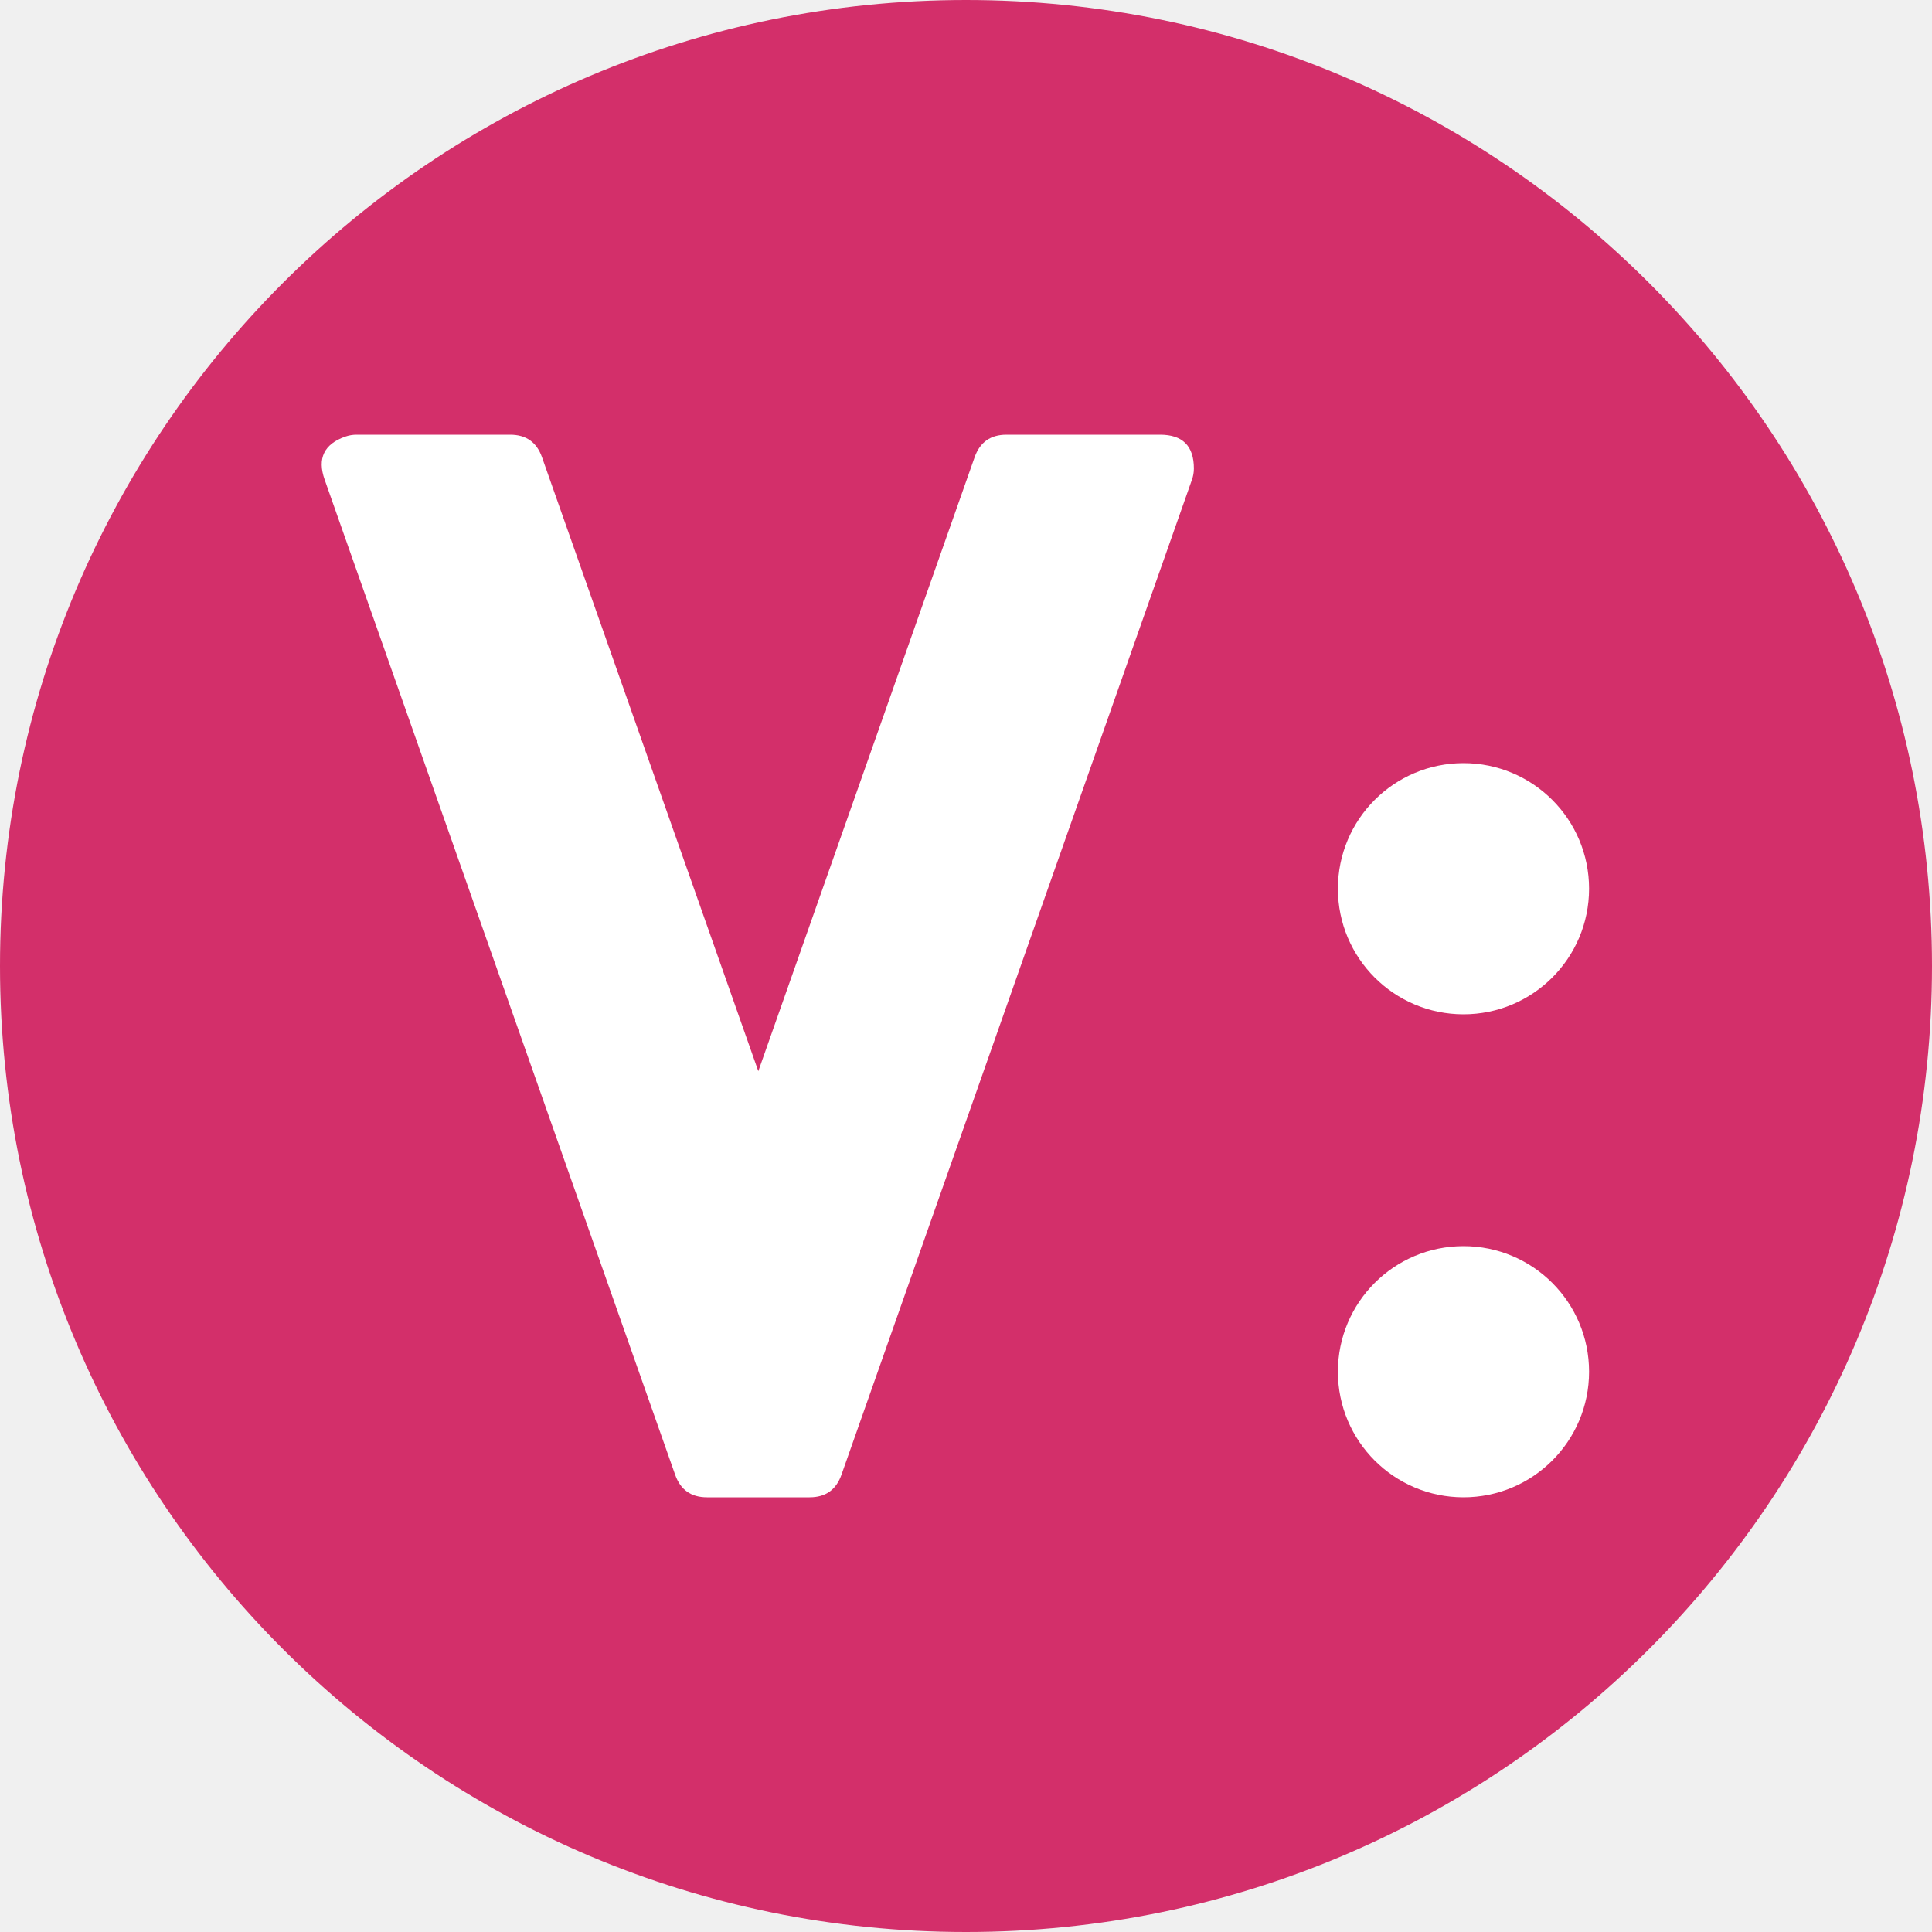
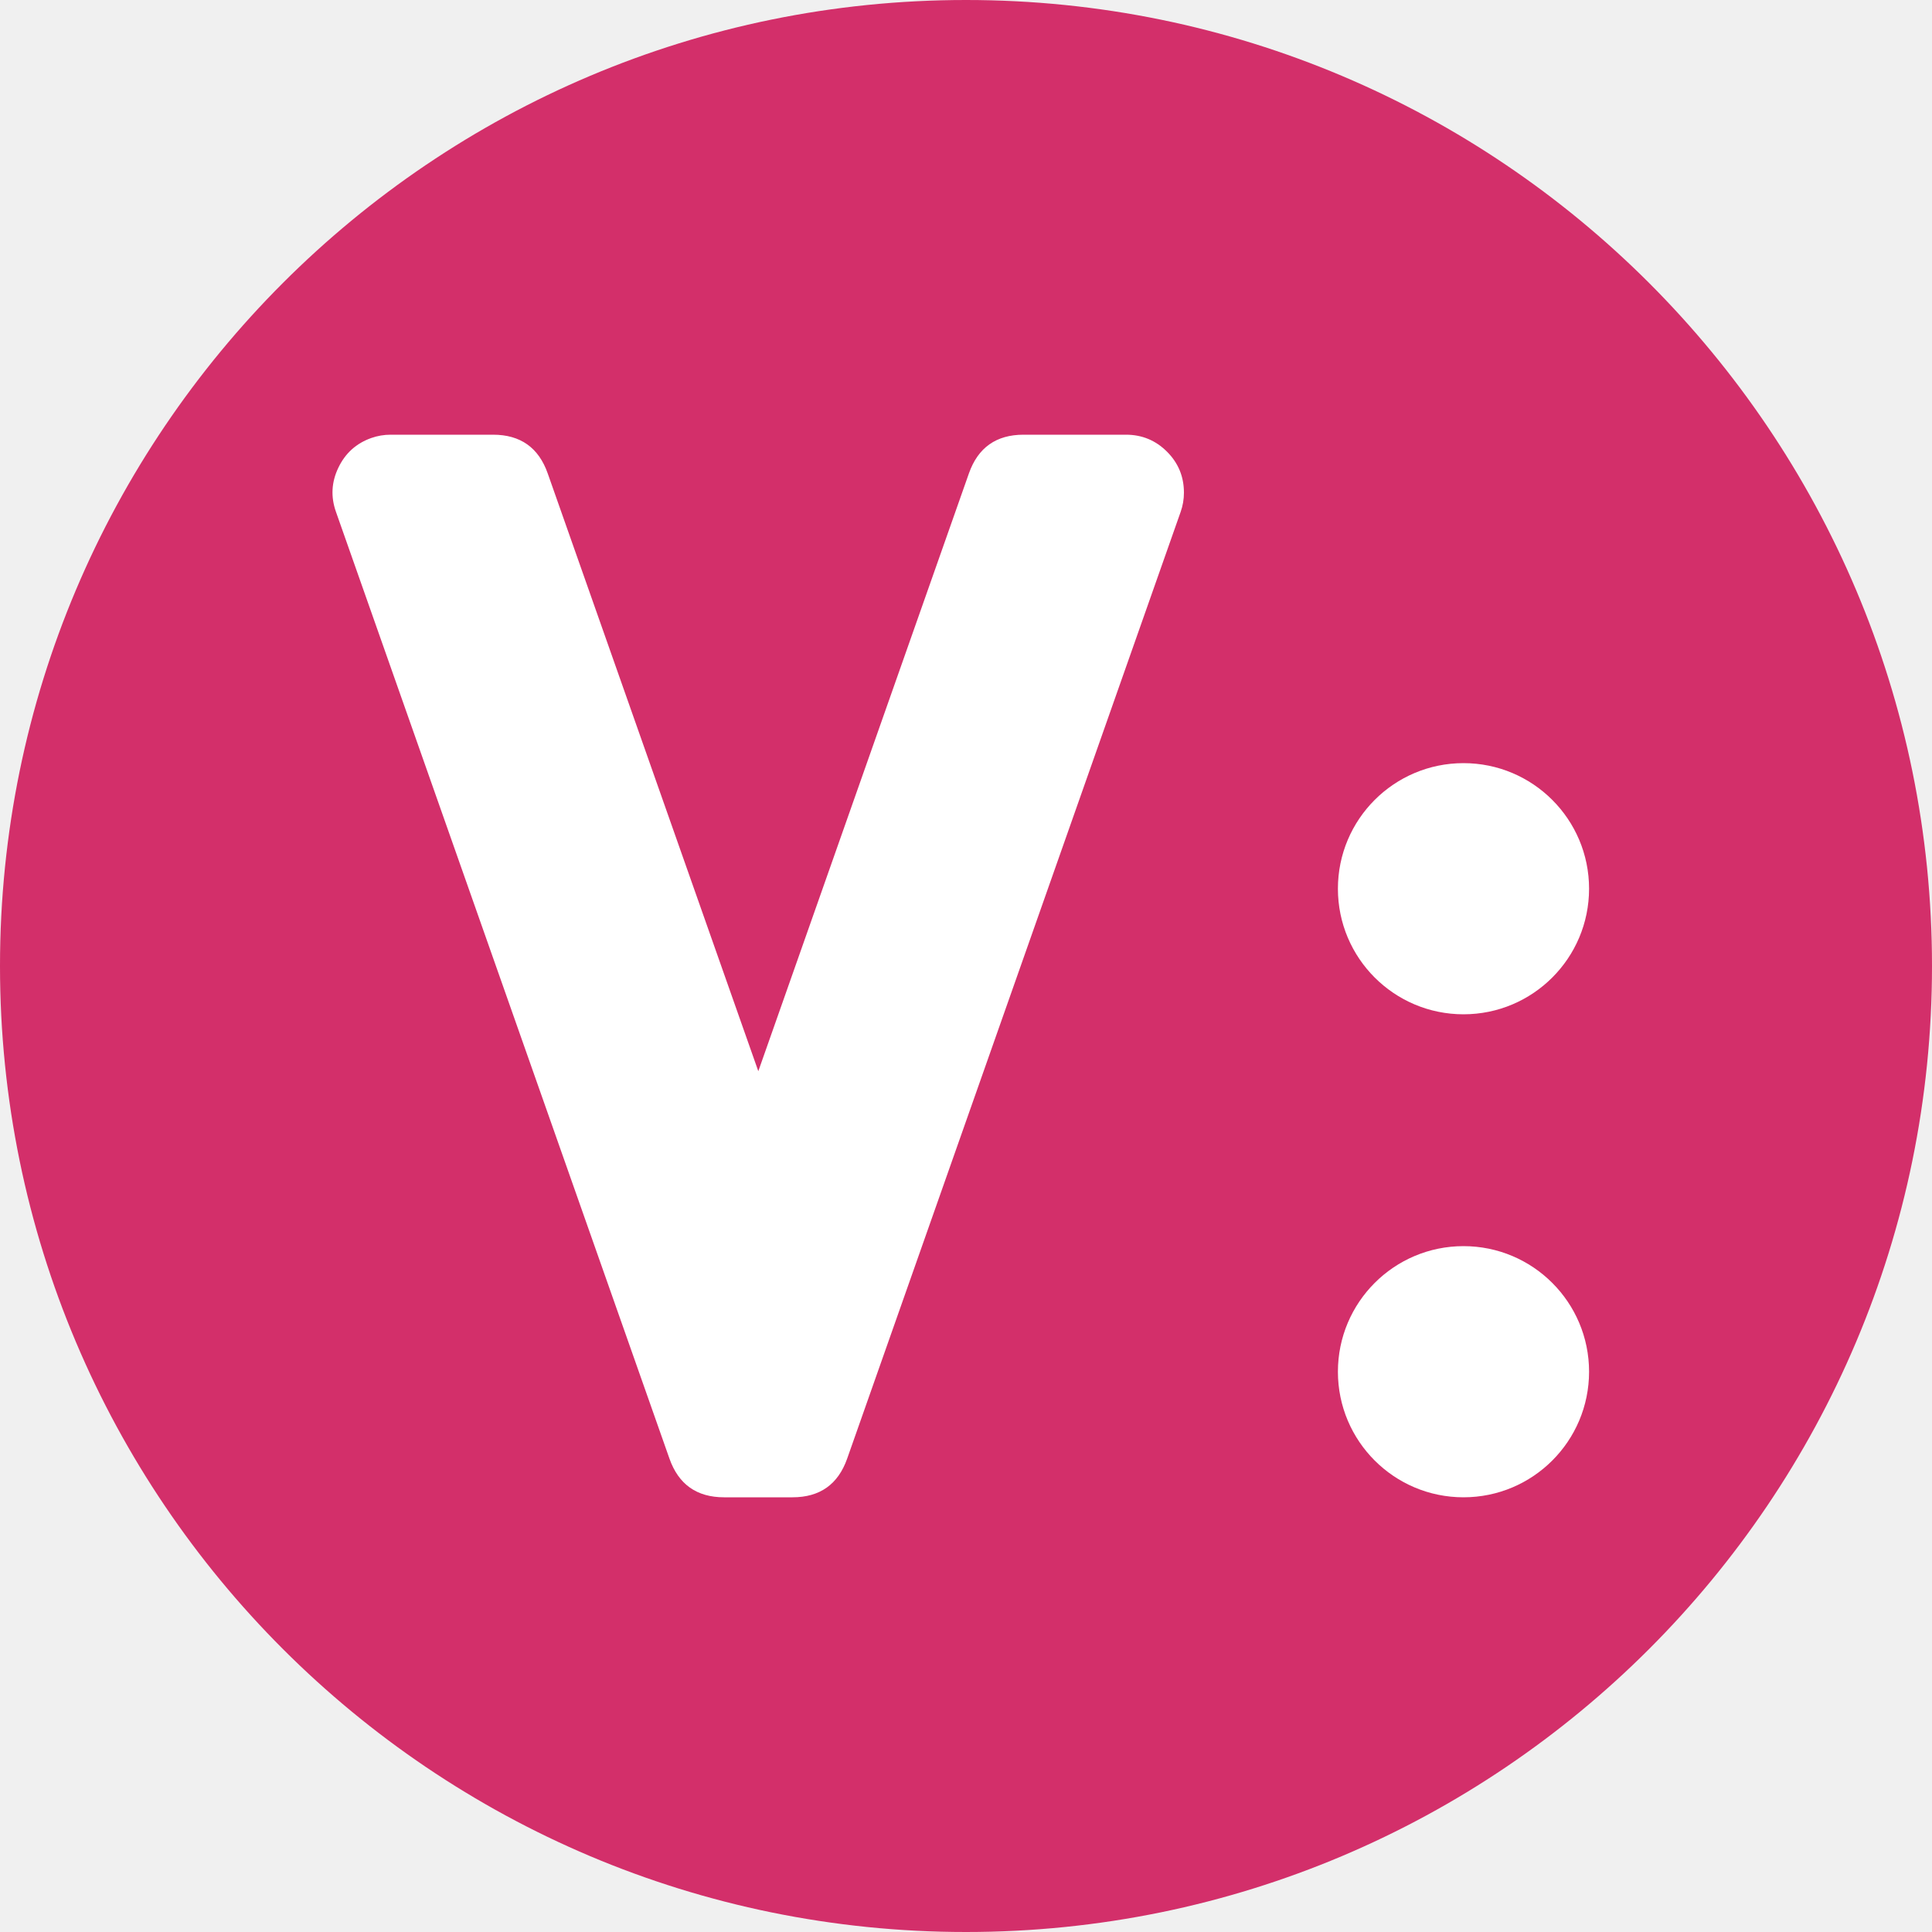
<svg xmlns="http://www.w3.org/2000/svg" viewBox="0 0 200 200" role="img" aria-label="Vulnlog">
  <circle cx="100" cy="100" r="100" fill="#d32f6a" />
  <g fill="#ffffff">
-     <path fill-rule="evenodd" d="M69.89 152.66L33.61 49.66Q32.44 46.36 35.74 45.2Q36.31 45 36.91 45L52.81 45Q55.29 45 56.11 47.34L78.5 110.89L100.89 47.34Q101.71 45 104.19 45L120.09 45Q123.59 45 123.59 48.5Q123.59 49.1 123.39 49.66L87.11 152.66Q86.29 155 83.81 155L73.19 155Q70.71 155 69.89 152.66Z" />
+     <path fill-rule="evenodd" d="M69.3 150.99L34.78 52.99Q33.95 50.65 35.03 48.41Q36.1 46.17 38.44 45.34Q39.41 45 40.44 45L51.04 45Q55.29 45 56.7 49.01L78.5 110.89L100.3 49.01Q101.71 45 105.96 45L116.56 45Q119.05 45 120.81 46.76Q122.56 48.51 122.56 51Q122.56 52.03 122.22 52.99L87.7 150.99Q86.29 155 82.04 155L74.96 155Q70.71 155 69.3 150.99Z" />
    <circle cx="151.5" cy="92" r="13" />
    <circle cx="151.5" cy="142" r="13" />
  </g>
</svg>
